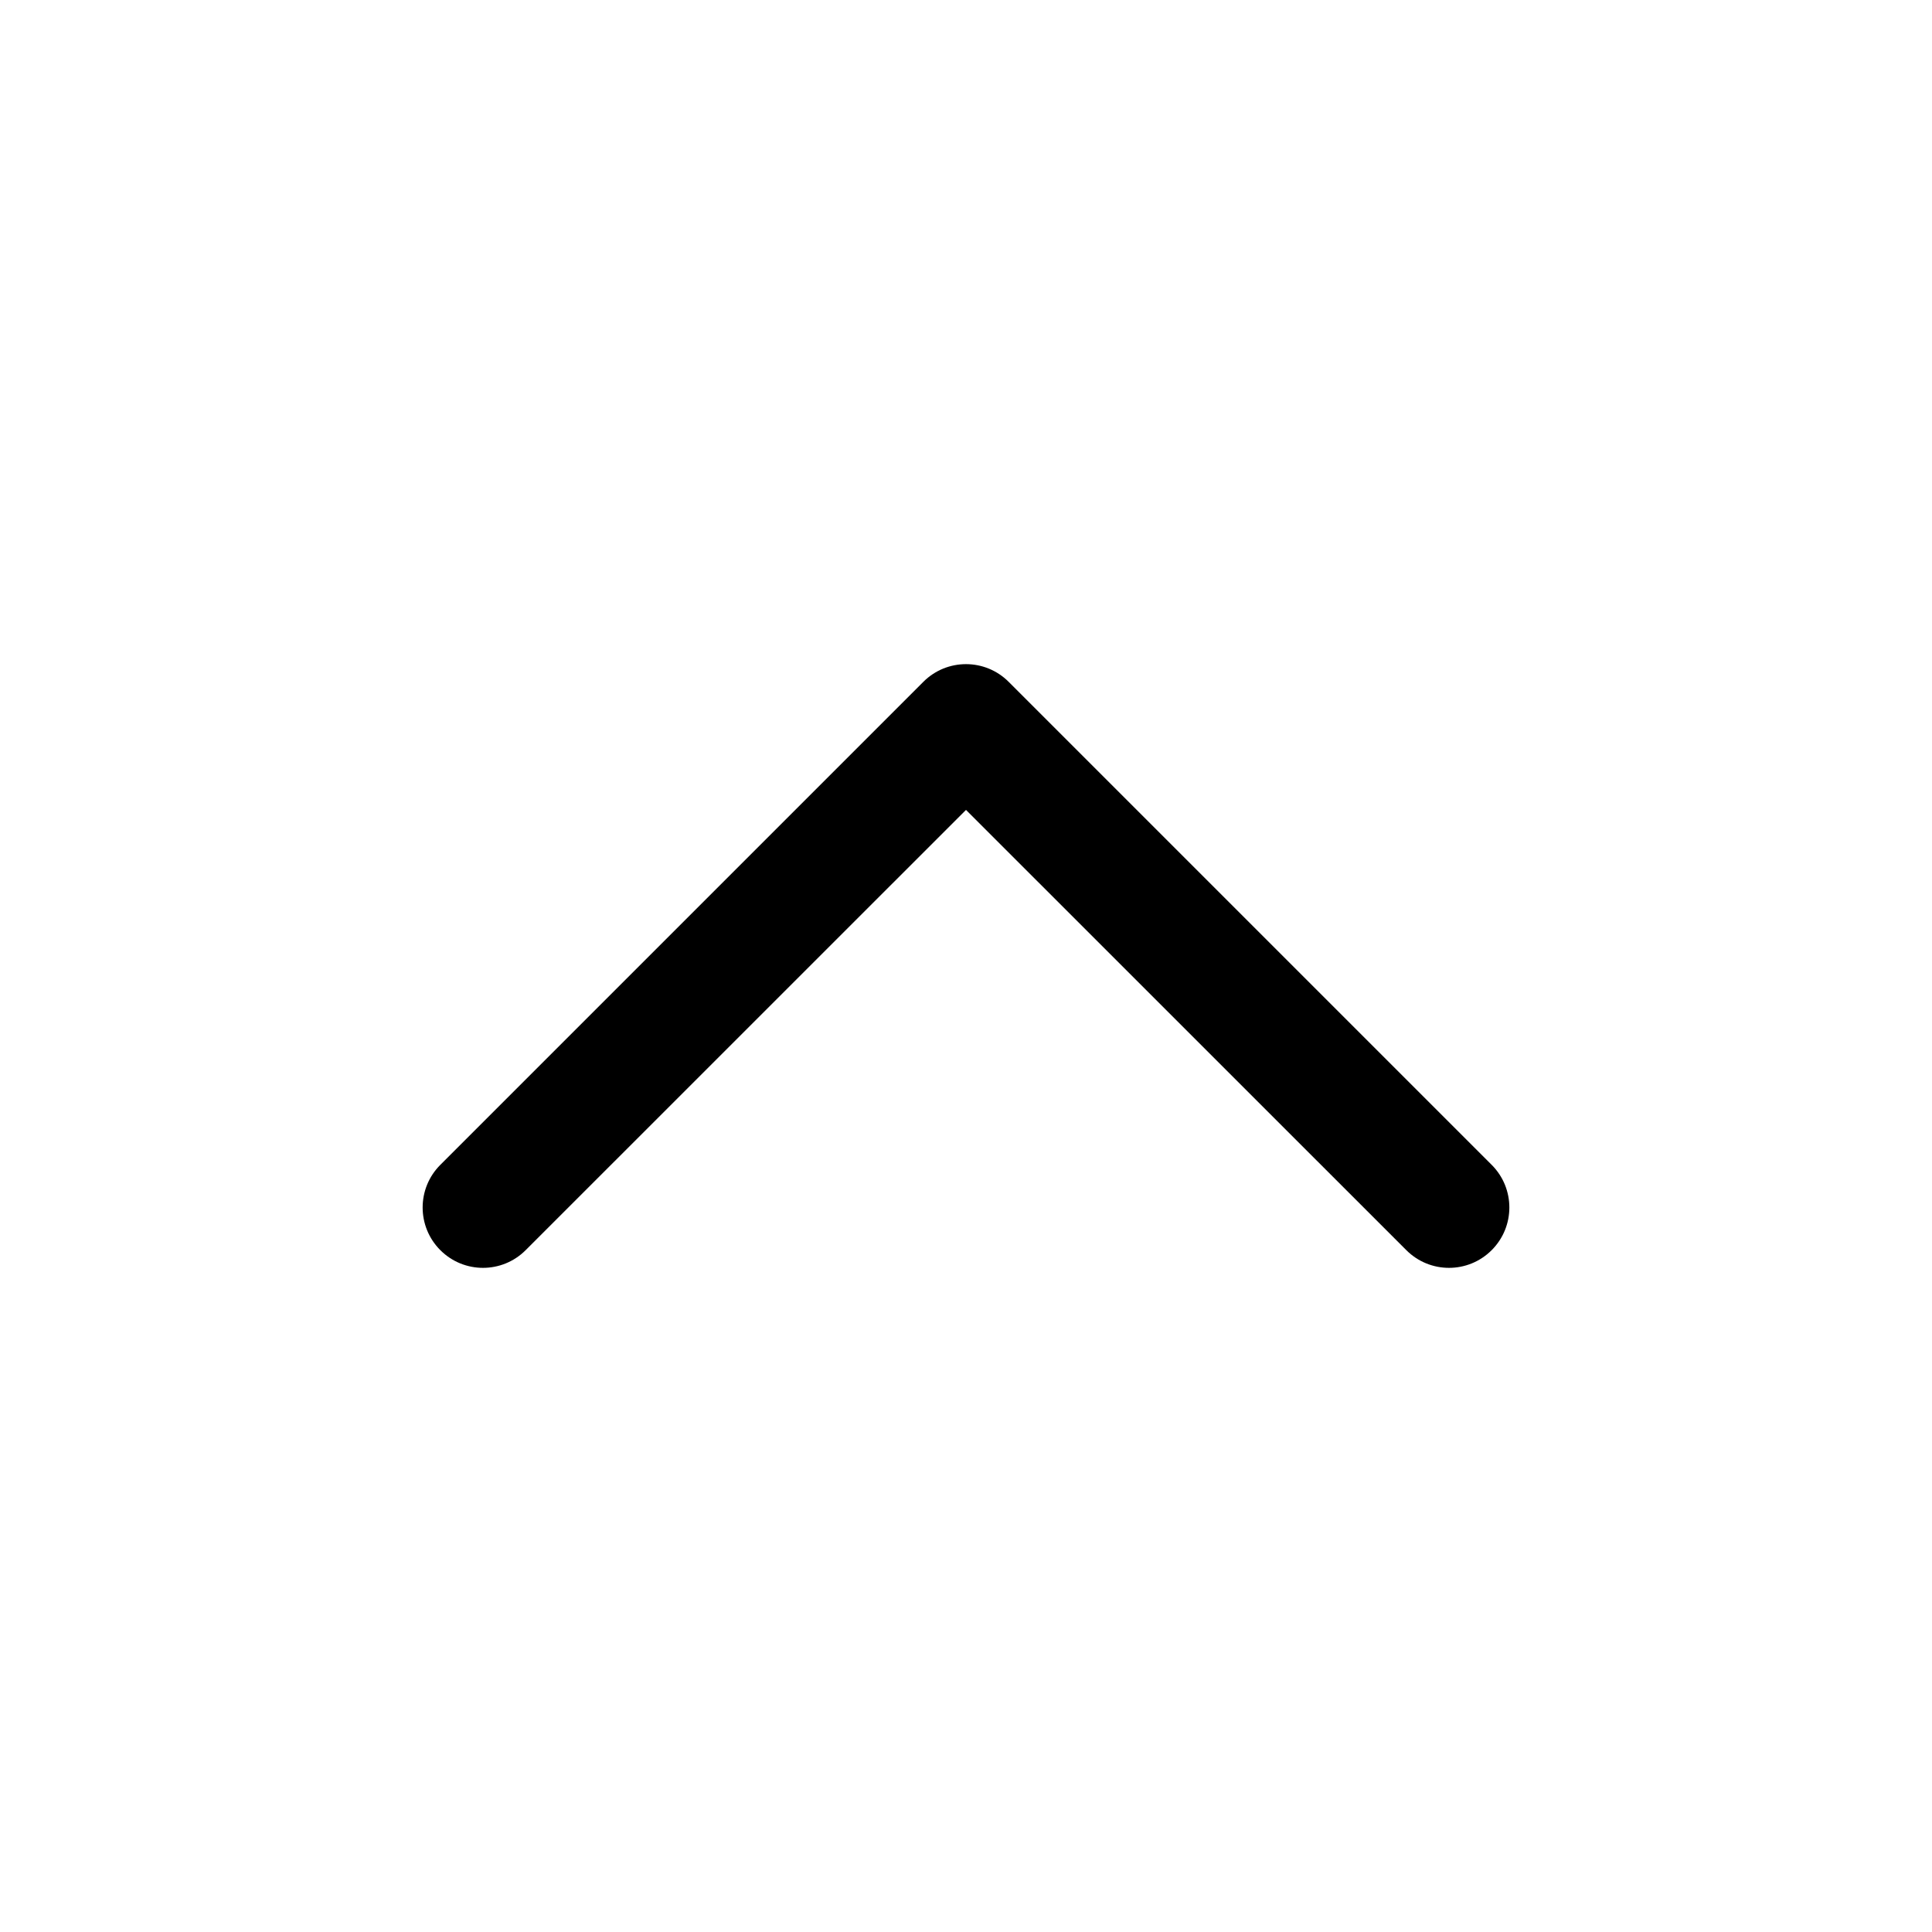
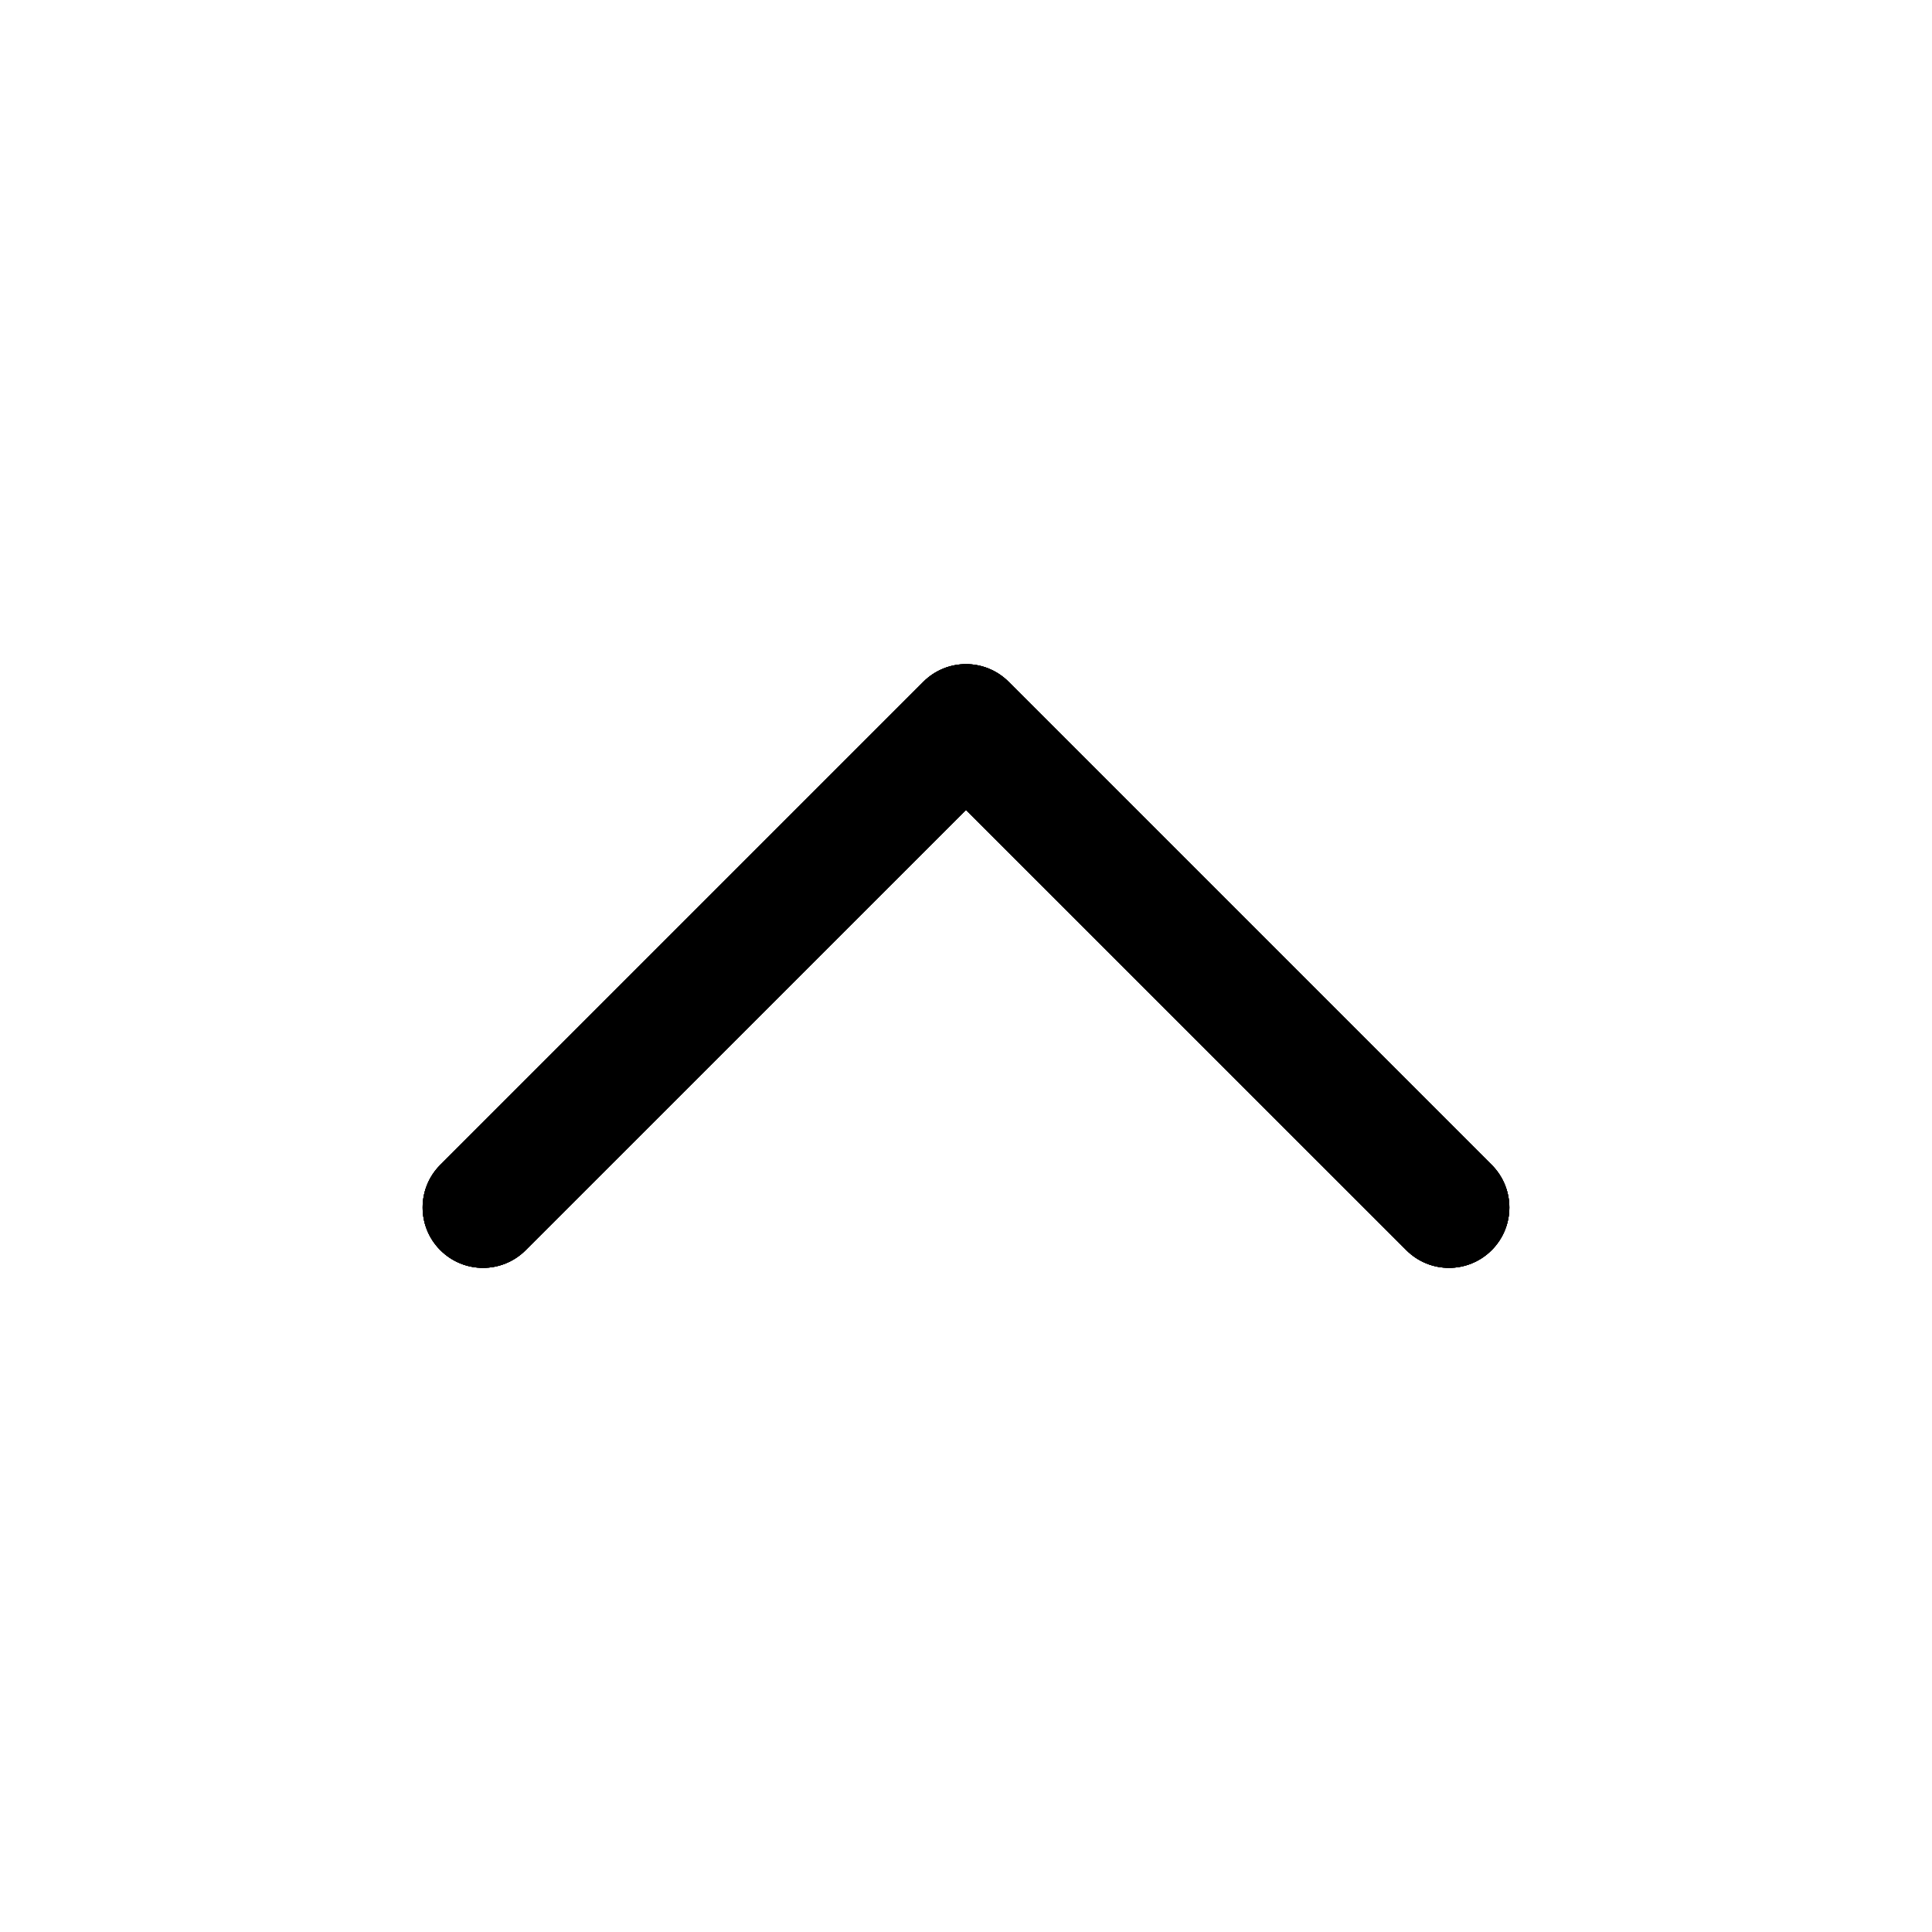
<svg xmlns="http://www.w3.org/2000/svg" width="24" height="24" viewBox="0 0 24 24" fill="none">
  <path fill-rule="evenodd" clip-rule="evenodd" d="M11.47 8.47C11.763 8.177 12.237 8.177 12.53 8.47L18.53 14.47C18.823 14.763 18.823 15.237 18.53 15.53C18.237 15.823 17.763 15.823 17.47 15.53L12 10.061L6.53 15.53C6.237 15.823 5.763 15.823 5.47 15.53C5.177 15.237 5.177 14.763 5.47 14.47L11.47 8.47Z" fill="currentColor" />
+   <path fill-rule="evenodd" clip-rule="evenodd" d="M11.47 8.47C11.763 8.177 12.237 8.177 12.53 8.47L18.53 14.47C18.823 14.763 18.823 15.237 18.53 15.53C18.237 15.823 17.763 15.823 17.47 15.53L12 10.061L6.53 15.53C6.237 15.823 5.763 15.823 5.47 15.53C5.177 15.237 5.177 14.763 5.47 14.47L11.47 8.47Z" fill="currentColor" />
+   <path fill-rule="evenodd" clip-rule="evenodd" d="M11.47 8.47C11.763 8.177 12.237 8.177 12.53 8.47L18.53 14.47C18.823 14.763 18.823 15.237 18.53 15.53C18.237 15.823 17.763 15.823 17.47 15.53L12 10.061L6.53 15.53C6.237 15.823 5.763 15.823 5.47 15.53C5.177 15.237 5.177 14.763 5.47 14.47L11.47 8.47Z" fill="currentColor" />
+   <path fill-rule="evenodd" clip-rule="evenodd" d="M11.47 8.47C11.763 8.177 12.237 8.177 12.53 8.47L18.53 14.47C18.823 14.763 18.823 15.237 18.53 15.53C18.237 15.823 17.763 15.823 17.47 15.53L12 10.061L6.53 15.53C6.237 15.823 5.763 15.823 5.47 15.53C5.177 15.237 5.177 14.763 5.47 14.47L11.47 8.47Z" fill="currentColor" />
</svg>
